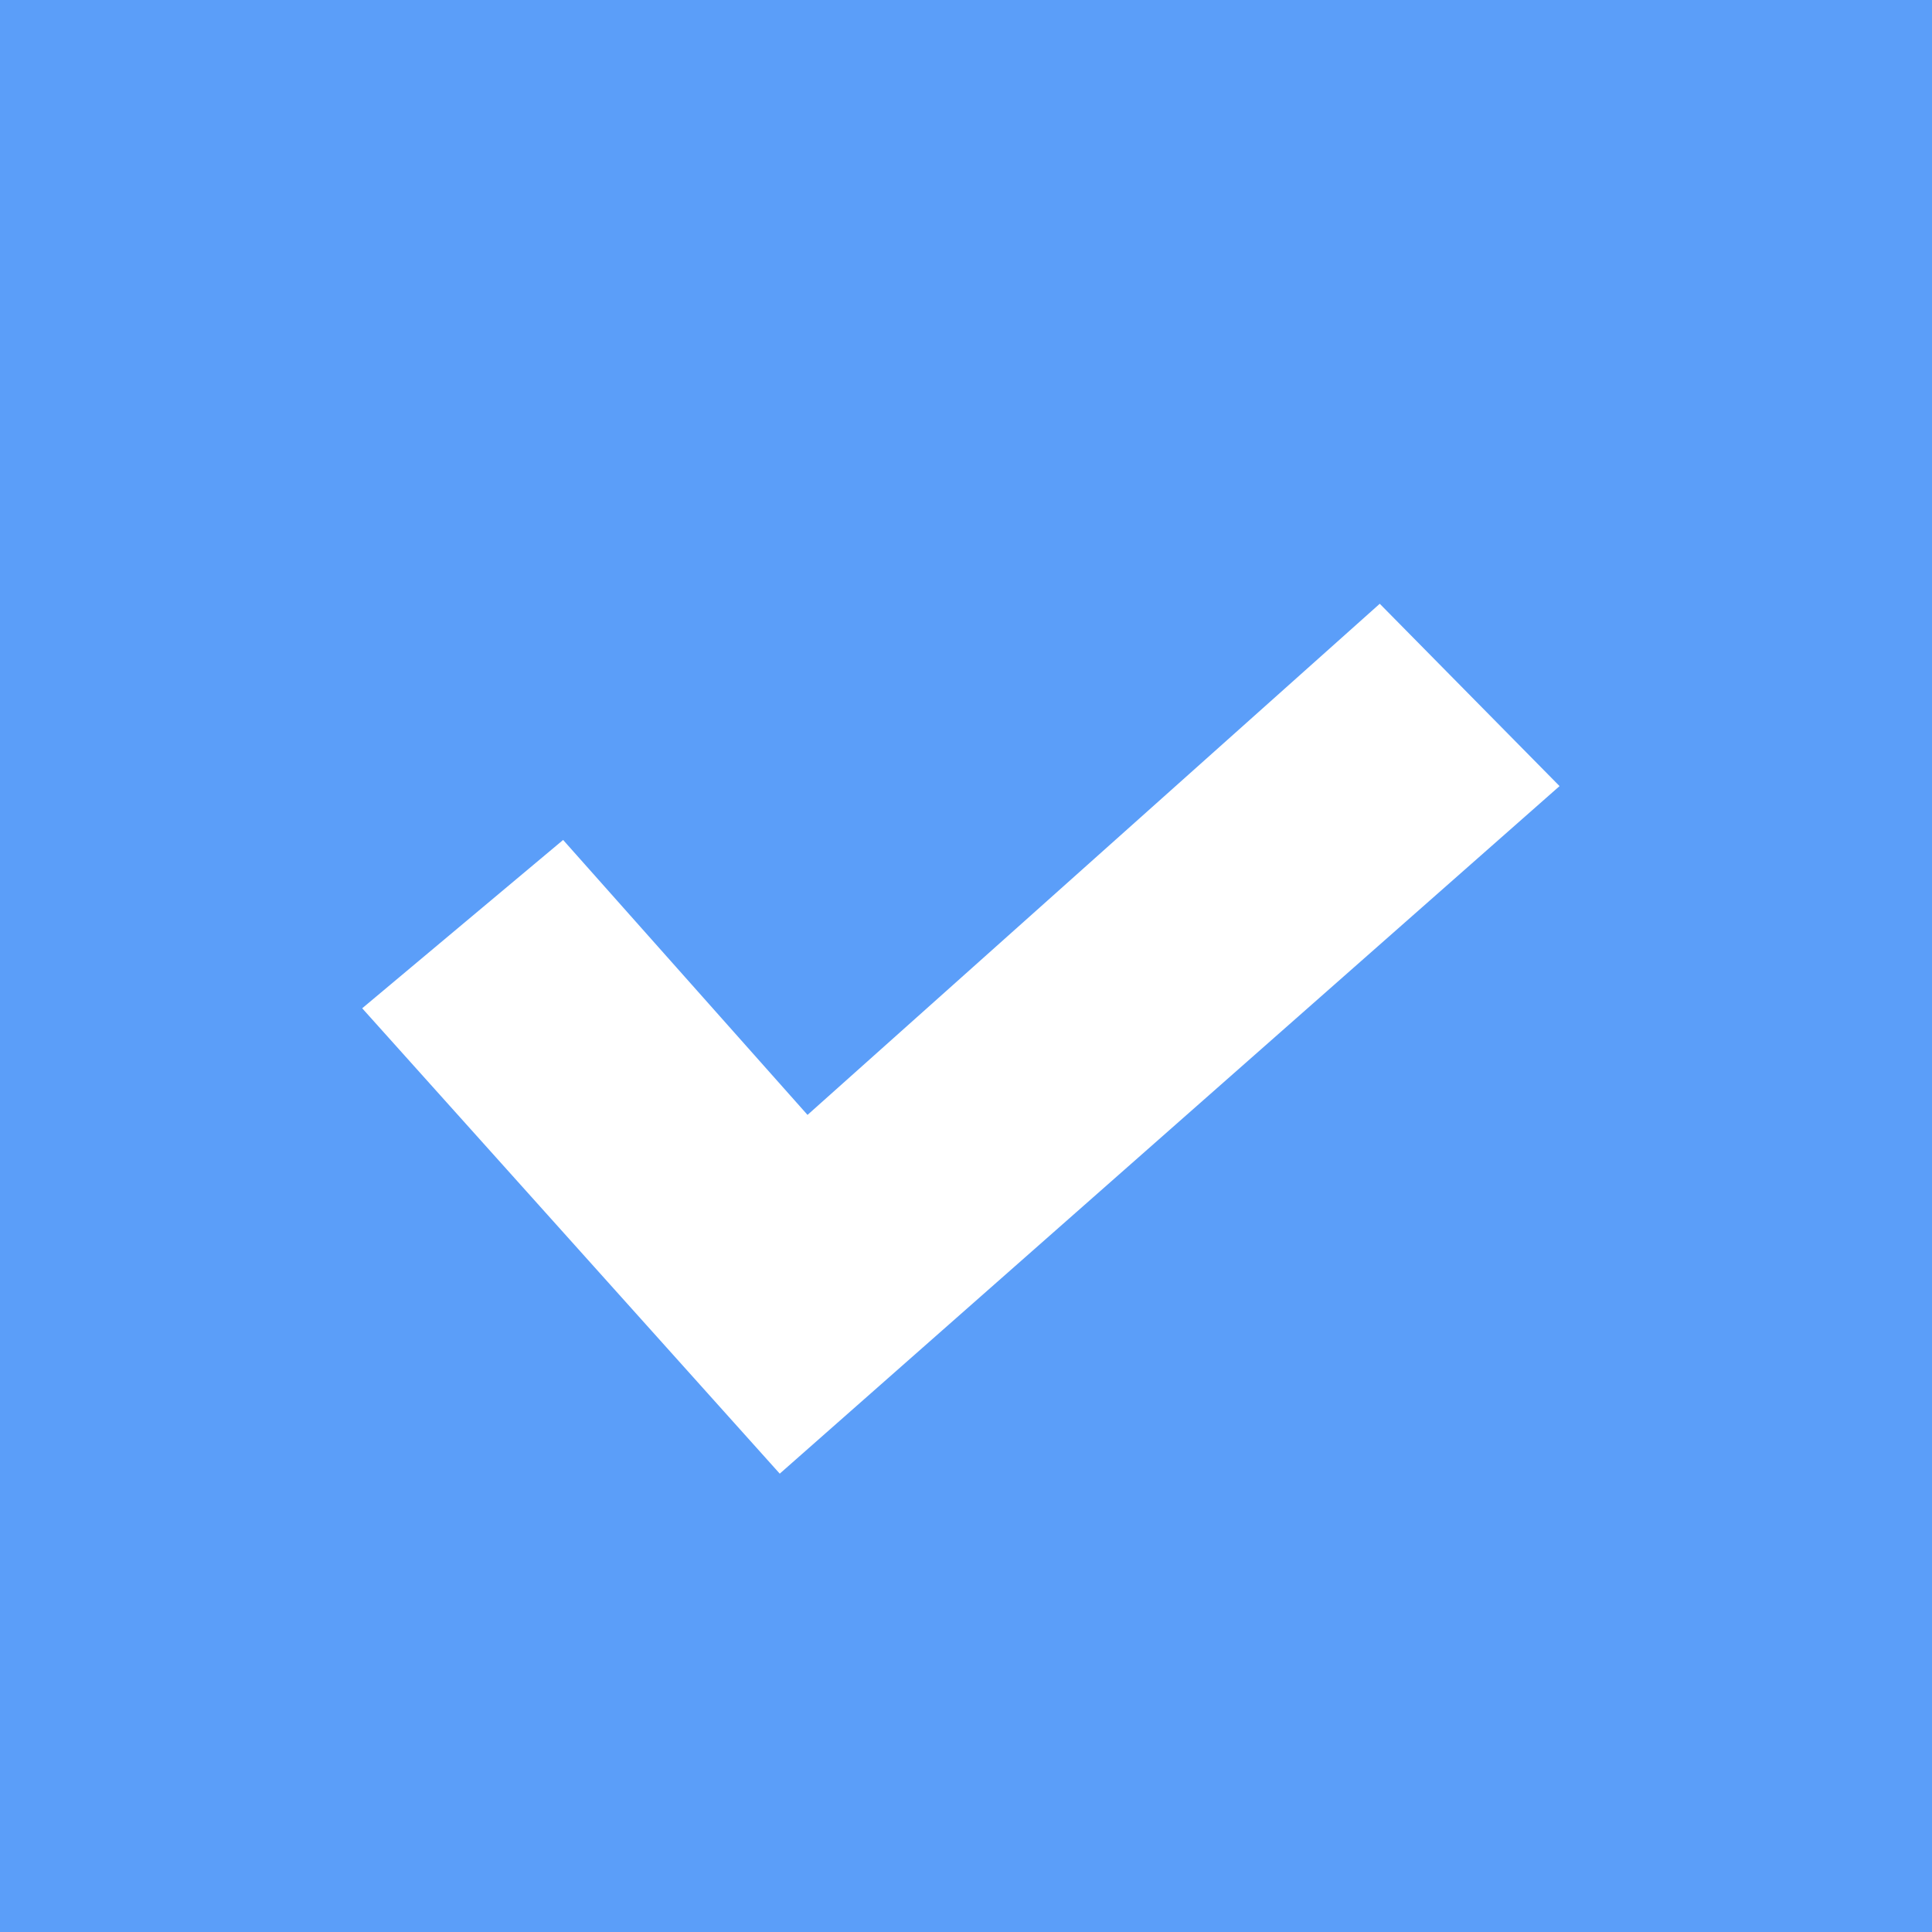
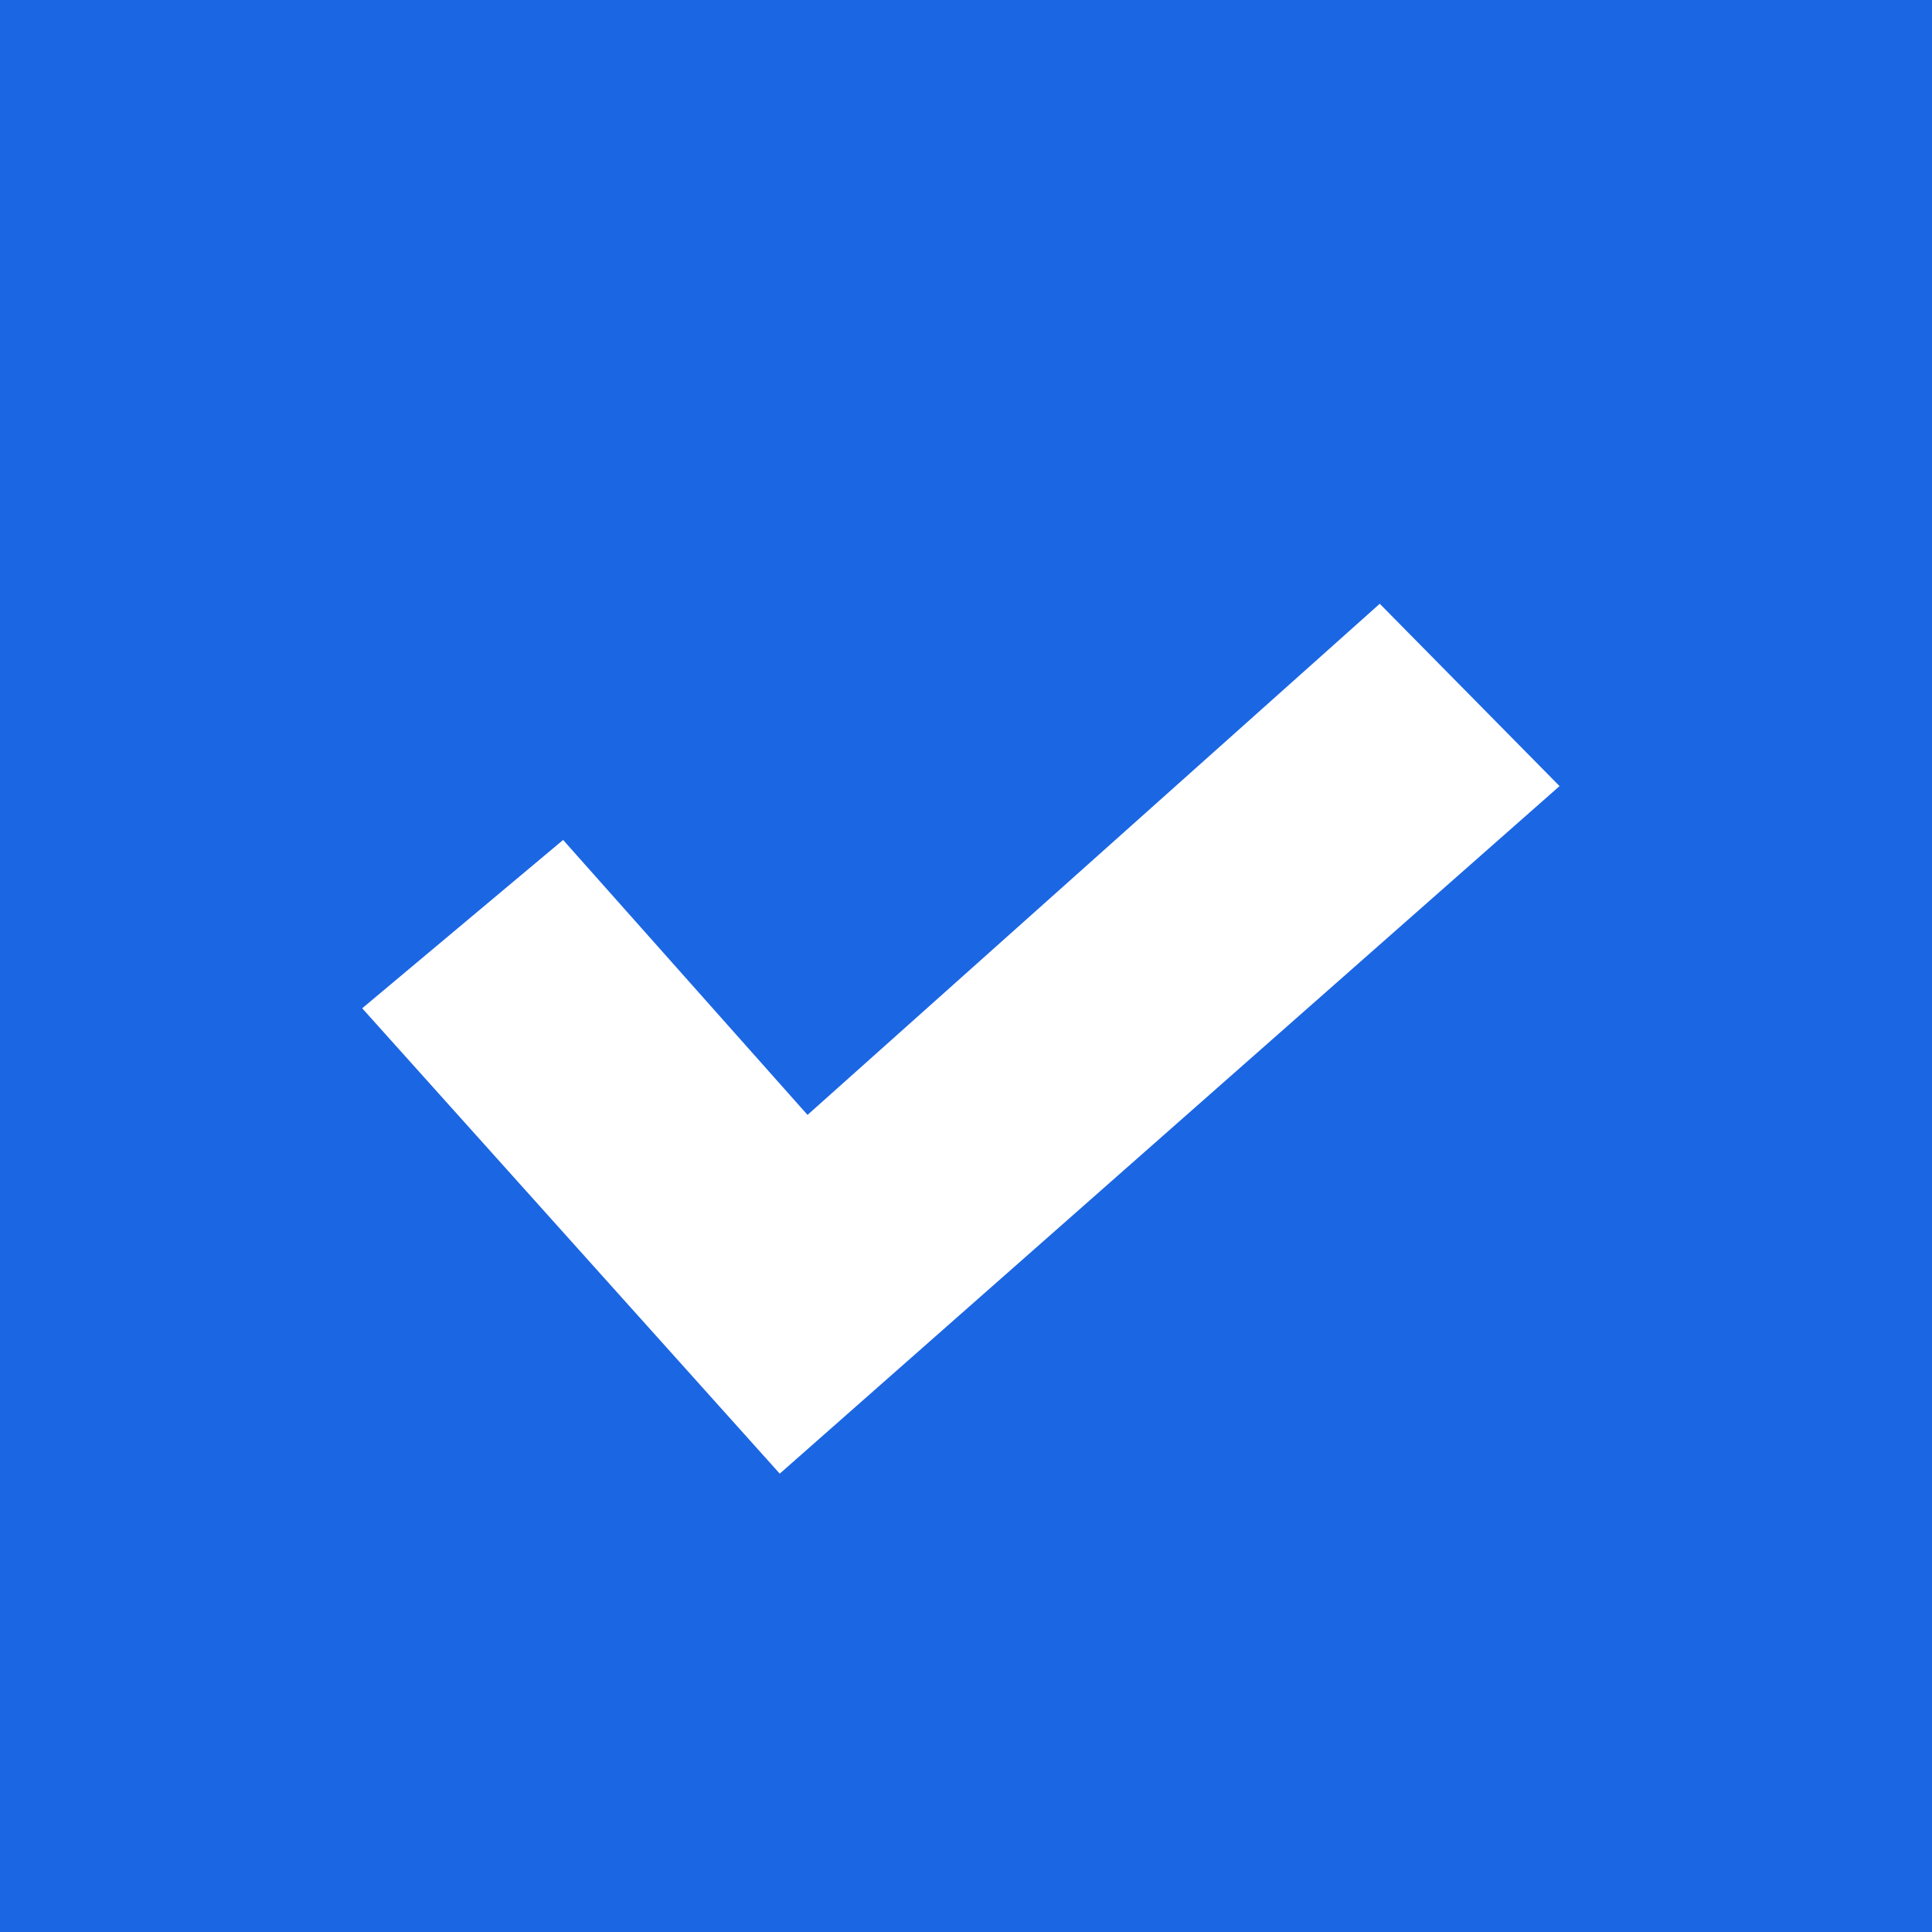
<svg xmlns="http://www.w3.org/2000/svg" width="16px" height="16px" viewBox="0 0 16 16" version="1.1">
  <defs />
  <g id="checkbox/selected-copy" stroke="none" stroke-width="1" fill="none" fill-rule="evenodd">
-     <rect id="Rectangle-4" fill="#5B9EF9" x="0" y="0" width="16" height="16" />
+     <rect id="Rectangle-4" fill="#1B66E3" x="0" y="0" width="16" height="16" />
    <polygon id="↘" fill="#FFFFFF" transform="translate(7.957703, 8.601837) rotate(-270) translate(-7.957703, -8.601837) " points="11.56 10.102 7.706 13.56 6.312 11.896 8.589 9.872 4.356 5.133 5.866 3.644" />
  </g>
</svg>
